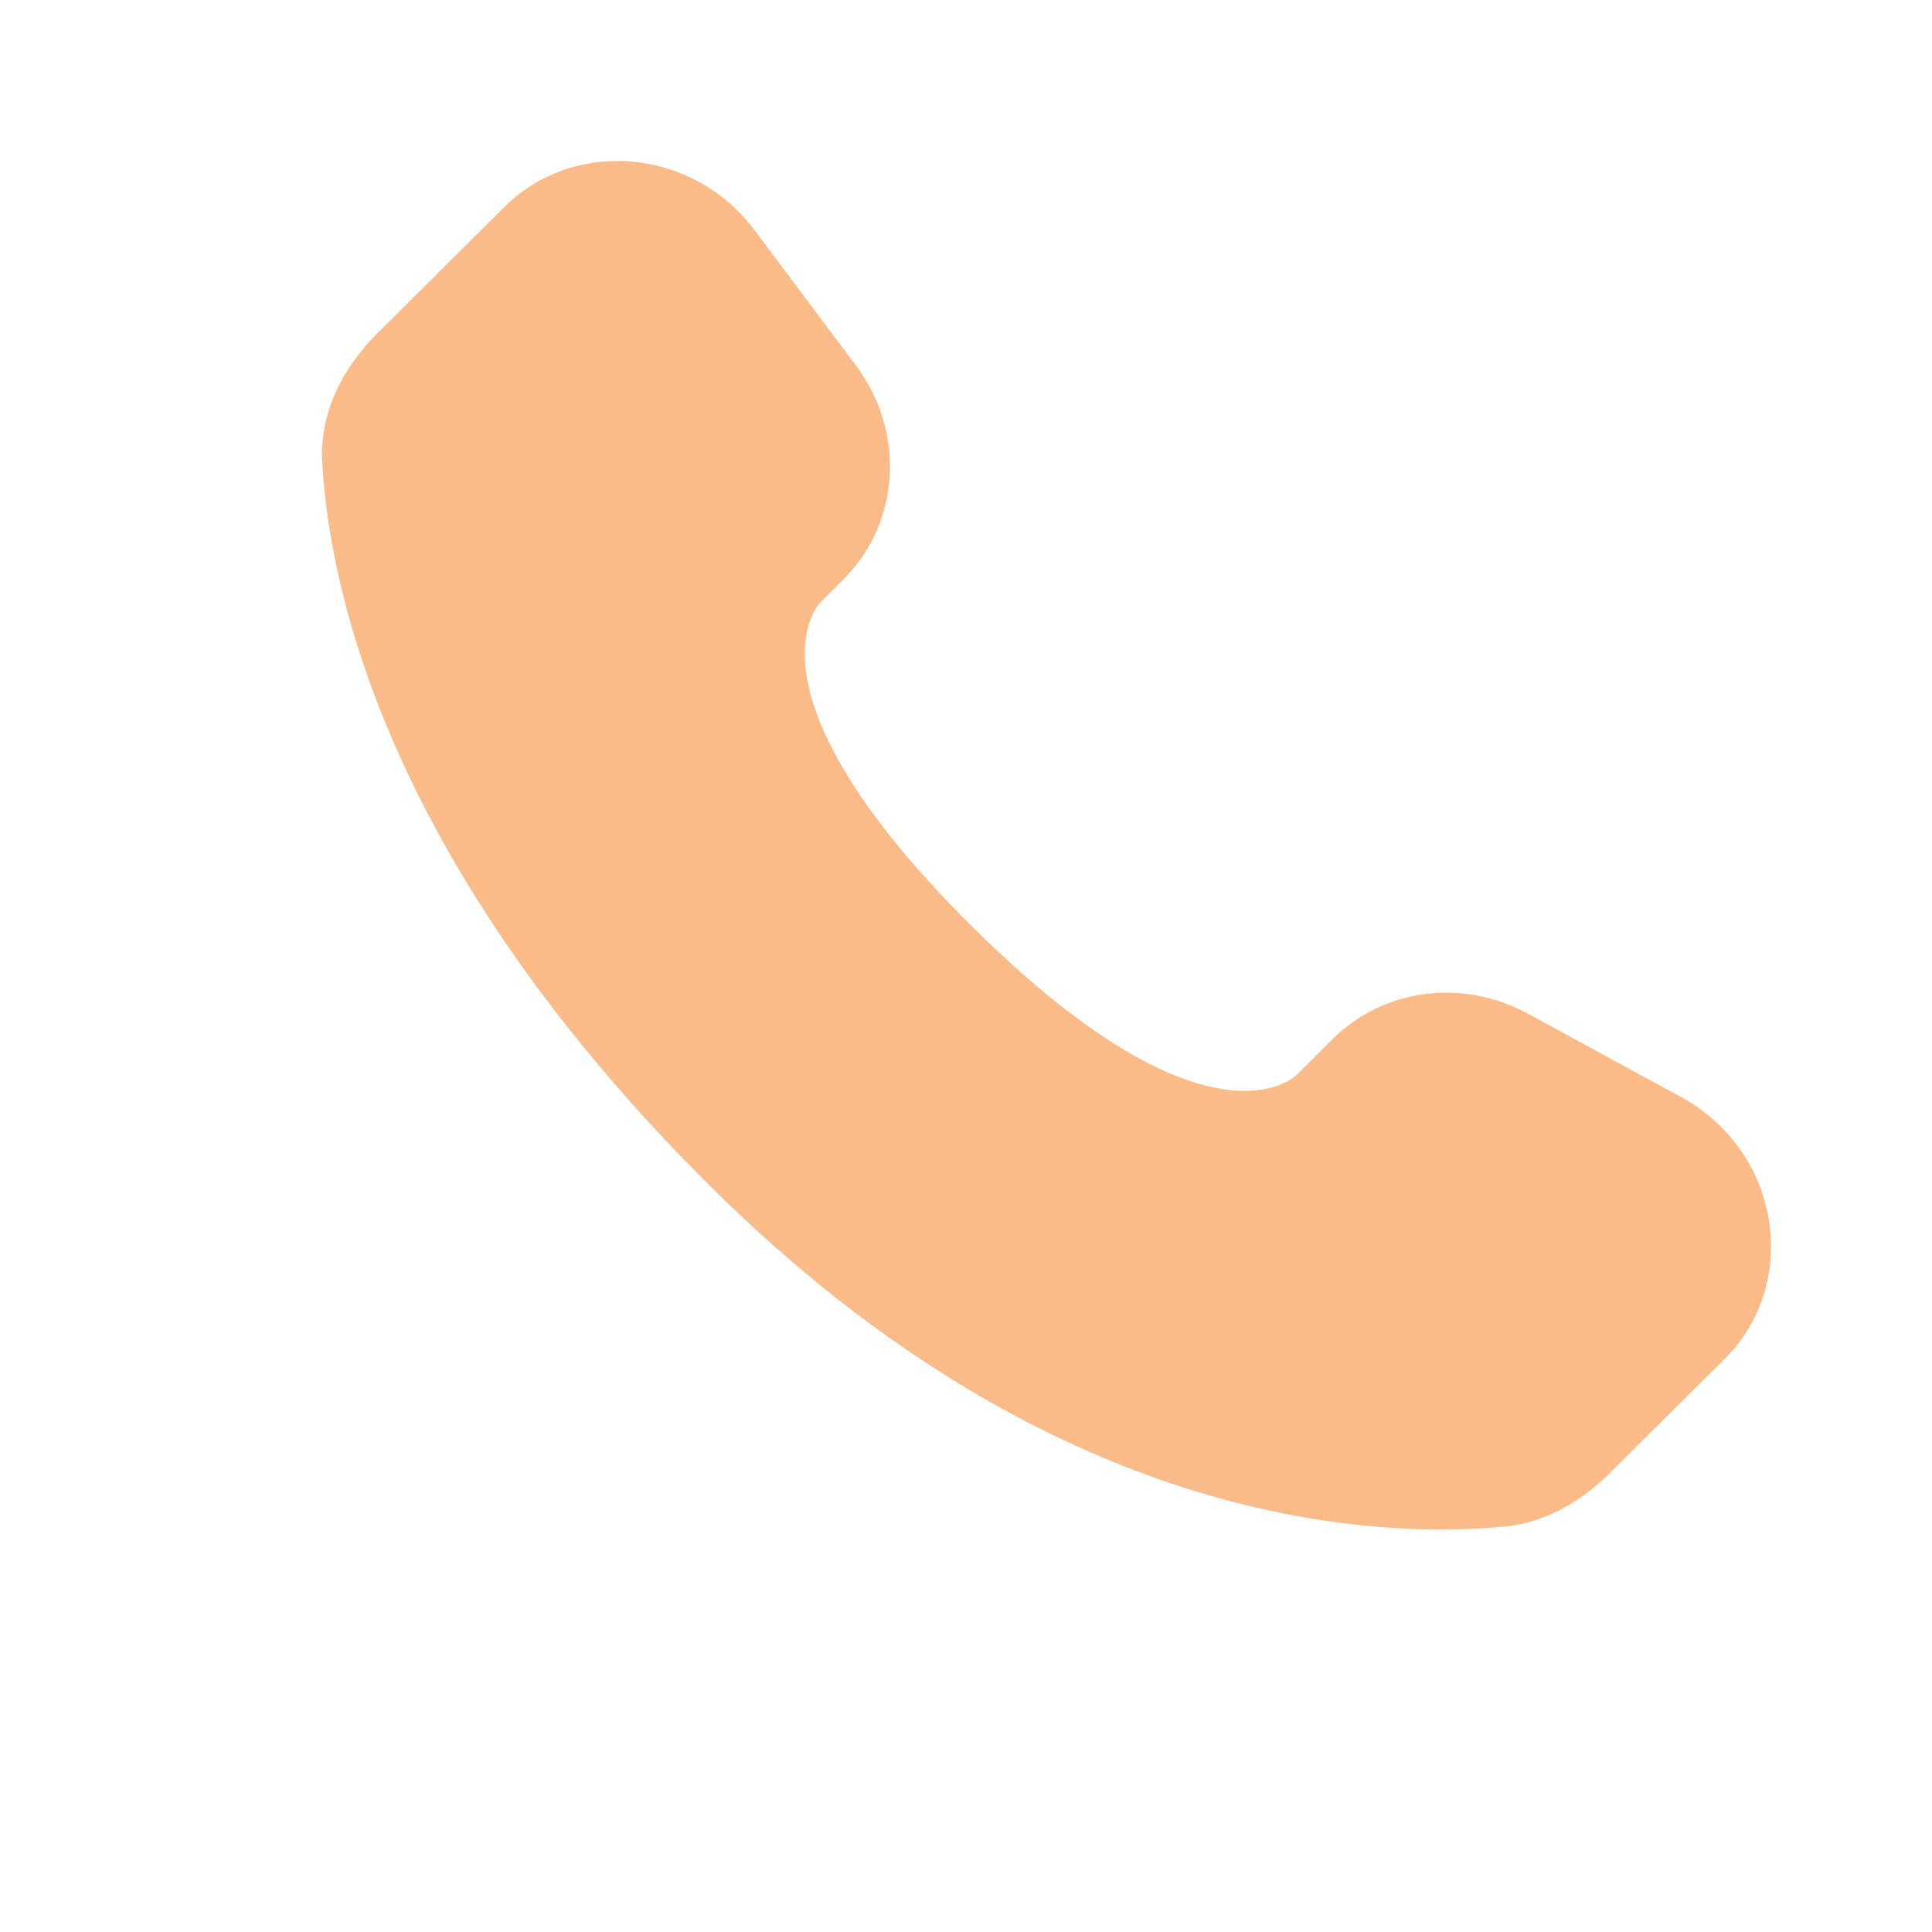
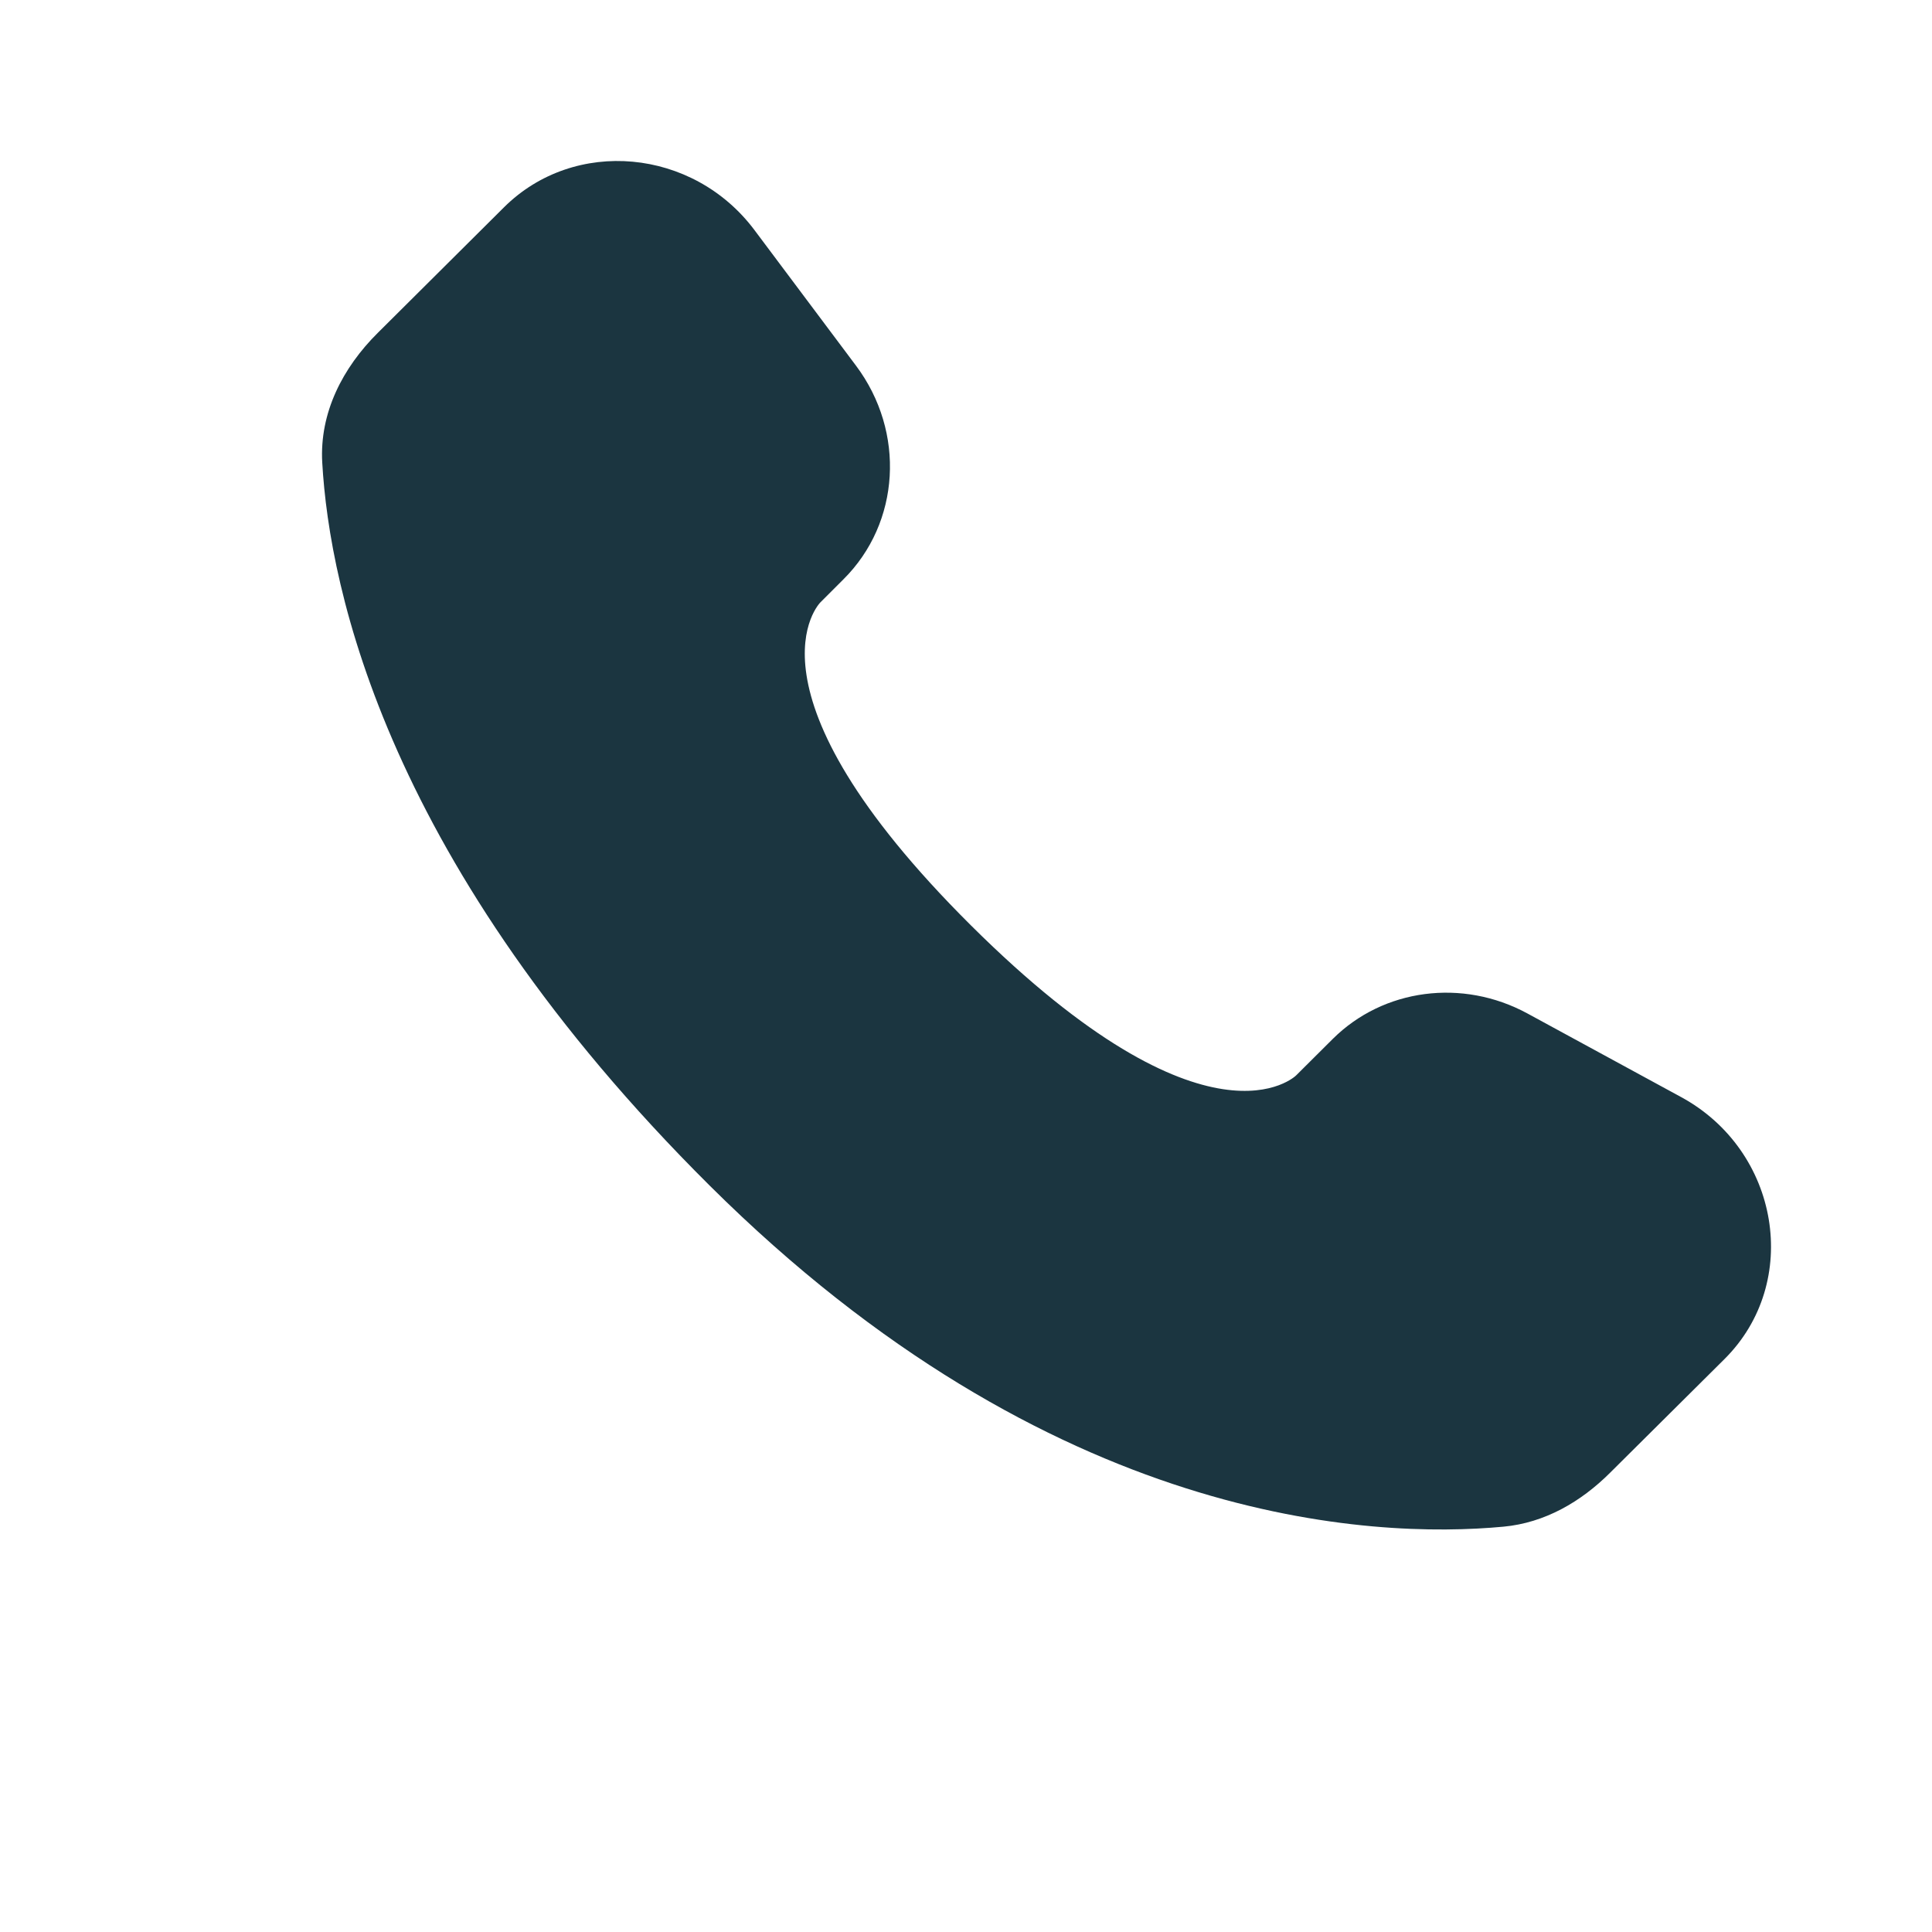
<svg xmlns="http://www.w3.org/2000/svg" viewBox="0 0 24 24" fill="none">
  <g id="SVGRepo_bgCarrier" stroke-width="0" />
  <g id="SVGRepo_tracerCarrier" stroke-linecap="round" stroke-linejoin="round" />
  <g id="SVGRepo_iconCarrier">
-     <path d="M16.556 12.906L16.101 13.359C16.101 13.359 15.018 14.435 12.063 11.497C9.108 8.559 10.191 7.483 10.191 7.483L10.477 7.197C11.184 6.495 11.251 5.367 10.634 4.543L9.373 2.859C8.61 1.84 7.136 1.705 6.261 2.575L4.692 4.136C4.258 4.567 3.968 5.126 4.003 5.746C4.093 7.332 4.811 10.745 8.815 14.727C13.062 18.949 17.047 19.117 18.676 18.965C19.192 18.917 19.64 18.655 20.001 18.295L21.422 16.883C22.381 15.93 22.11 14.295 20.883 13.628L18.973 12.589C18.167 12.152 17.186 12.28 16.556 12.906Z" fill="#FABB88" />
+     <path d="M16.556 12.906L16.101 13.359C16.101 13.359 15.018 14.435 12.063 11.497C9.108 8.559 10.191 7.483 10.191 7.483L10.477 7.197C11.184 6.495 11.251 5.367 10.634 4.543L9.373 2.859C8.61 1.84 7.136 1.705 6.261 2.575L4.692 4.136C4.258 4.567 3.968 5.126 4.003 5.746C4.093 7.332 4.811 10.745 8.815 14.727C13.062 18.949 17.047 19.117 18.676 18.965C19.192 18.917 19.64 18.655 20.001 18.295L21.422 16.883C22.381 15.93 22.11 14.295 20.883 13.628L18.973 12.589C18.167 12.152 17.186 12.28 16.556 12.906Z" fill="#1B3540" />
  </g>
</svg>
